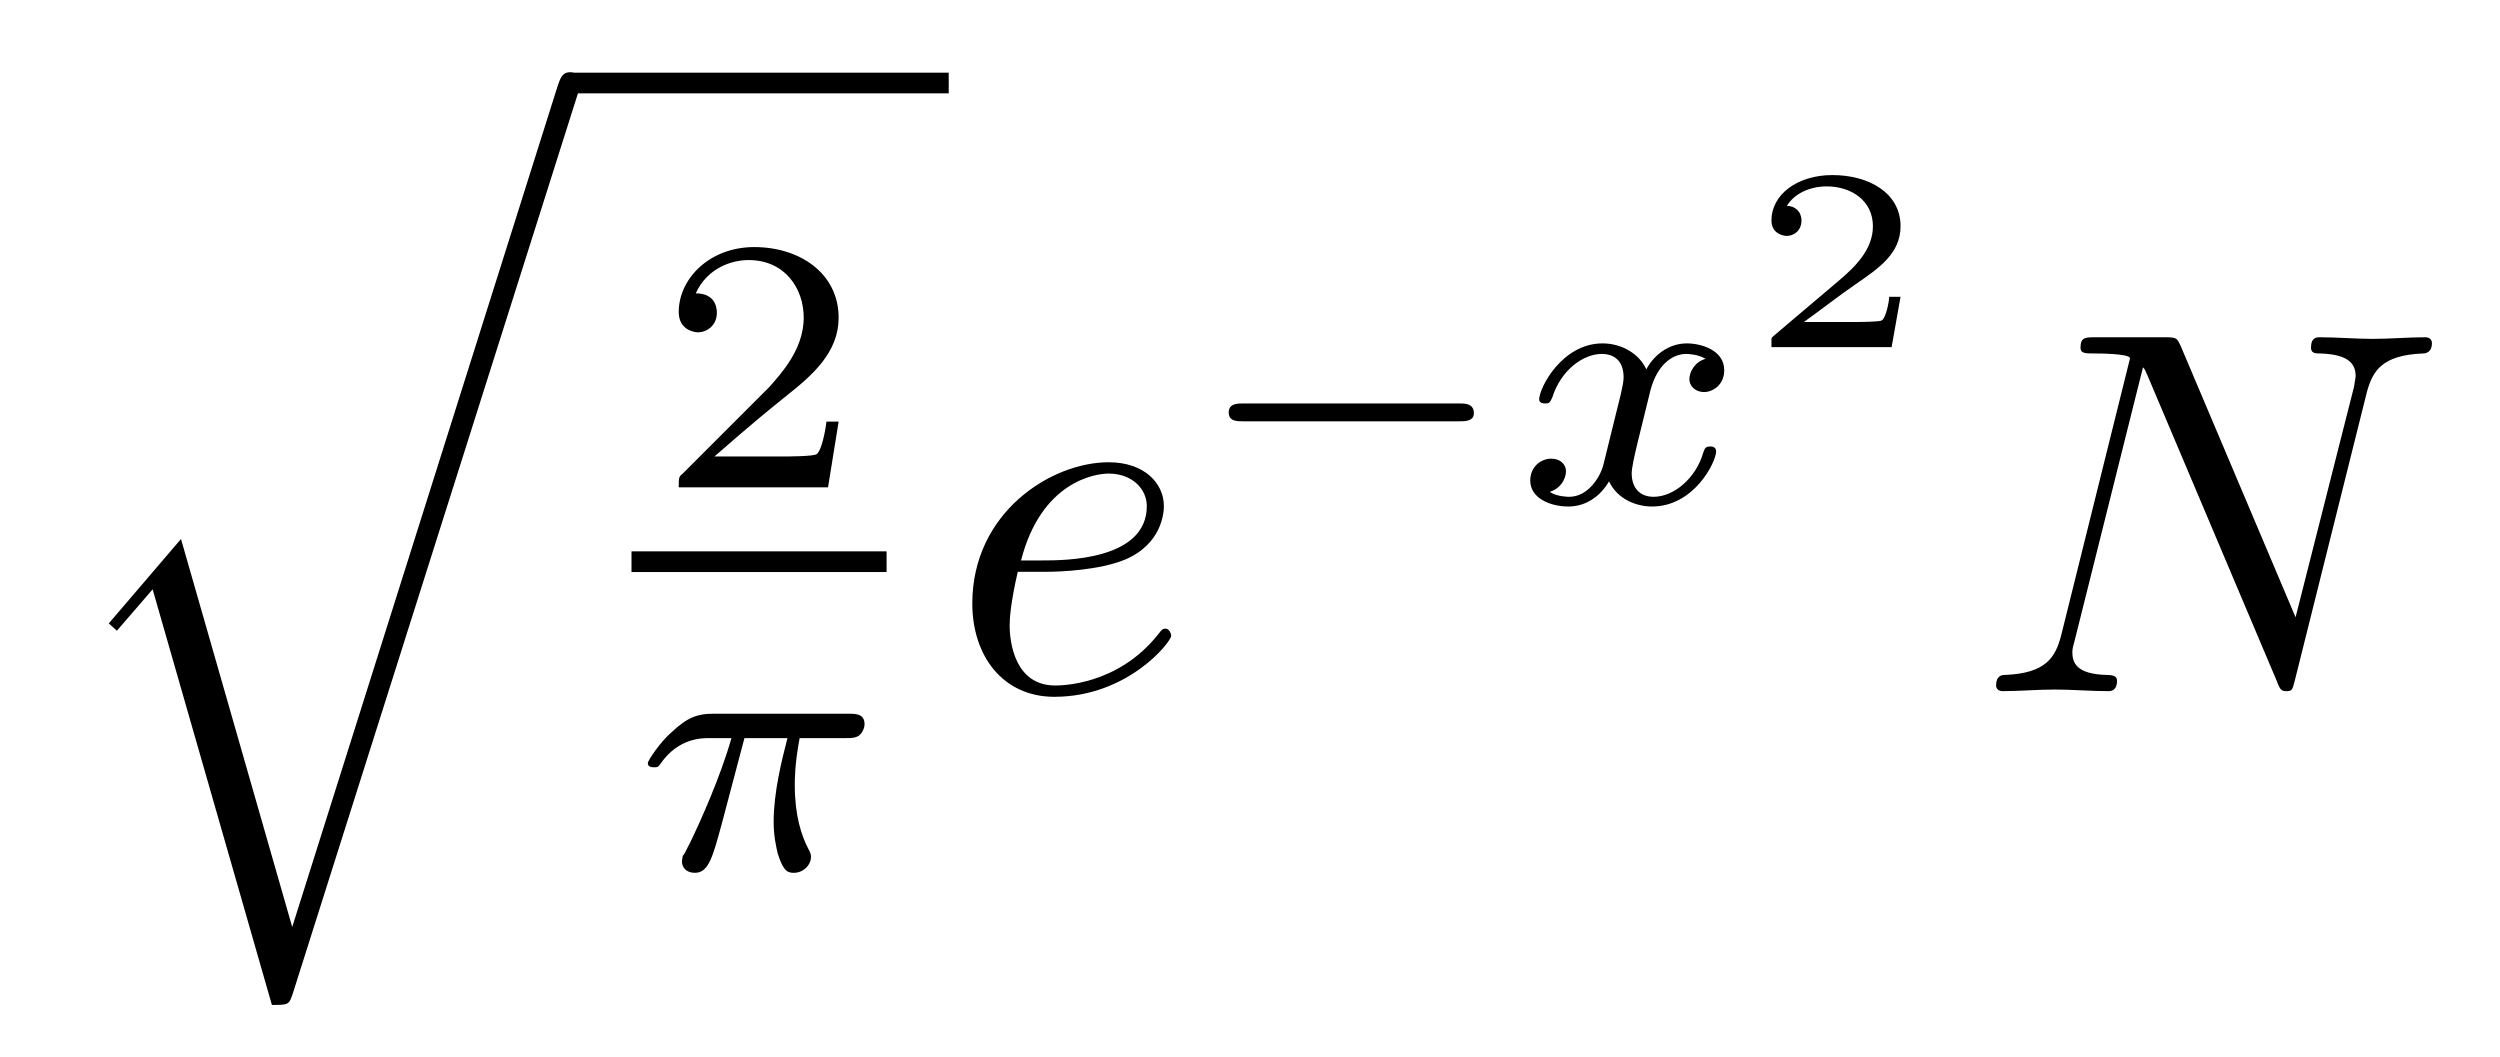
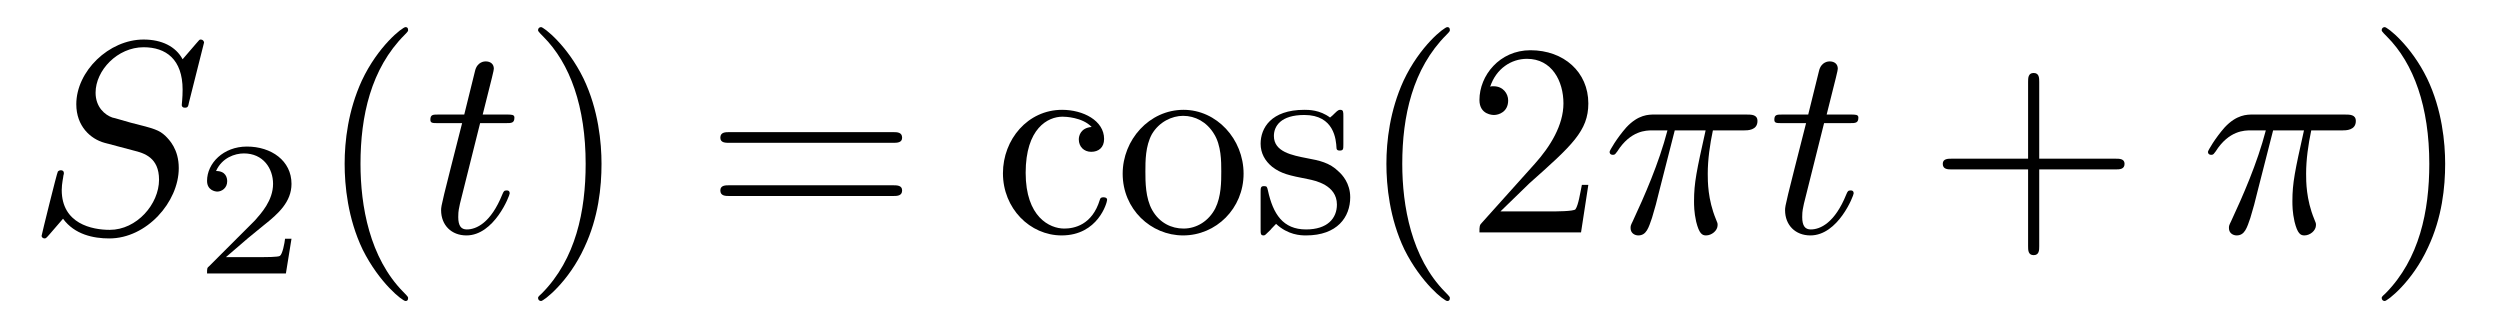
- <svg xmlns="http://www.w3.org/2000/svg" xmlns:xlink="http://www.w3.org/1999/xlink" viewBox="0 0 48.123 20.331" version="1.2">
+ <svg xmlns="http://www.w3.org/2000/svg" xmlns:xlink="http://www.w3.org/1999/xlink" viewBox="0 0 91.124 11.963" version="1.2">
  <defs>
    <g>
      <symbol overflow="visible" id="glyph0-0">
        <path style="stroke:none;" d="" />
      </symbol>
      <symbol overflow="visible" id="glyph0-1">
-         <path style="stroke:none;" d="M 4.625 16.047 L 2.484 8.578 L 1.094 10.203 L 1.25 10.344 L 1.938 9.547 L 4.234 17.547 C 4.562 17.547 4.562 17.547 4.641 17.312 L 10.125 0 C 10.172 -0.156 10.172 -0.188 10.172 -0.203 C 10.172 -0.312 10.094 -0.406 9.969 -0.406 C 9.812 -0.406 9.781 -0.266 9.734 -0.141 Z M 4.625 16.047 " />
+         <path style="stroke:none;" d="M 6.438 -6.922 C 6.438 -6.953 6.406 -7.031 6.312 -7.031 C 6.266 -7.031 6.266 -7.016 6.141 -6.875 L 5.656 -6.312 C 5.406 -6.781 4.891 -7.031 4.234 -7.031 C 2.969 -7.031 1.781 -5.875 1.781 -4.672 C 1.781 -3.875 2.297 -3.406 2.812 -3.266 L 3.875 -2.984 C 4.25 -2.891 4.797 -2.734 4.797 -1.922 C 4.797 -1.031 3.984 -0.094 3 -0.094 C 2.359 -0.094 1.25 -0.312 1.25 -1.547 C 1.25 -1.781 1.312 -2.031 1.312 -2.078 C 1.328 -2.125 1.328 -2.141 1.328 -2.156 C 1.328 -2.25 1.266 -2.266 1.219 -2.266 C 1.172 -2.266 1.141 -2.25 1.109 -2.219 C 1.078 -2.188 0.516 0.094 0.516 0.125 C 0.516 0.172 0.562 0.219 0.625 0.219 C 0.672 0.219 0.688 0.203 0.812 0.062 L 1.297 -0.5 C 1.719 0.078 2.406 0.219 2.984 0.219 C 4.344 0.219 5.516 -1.109 5.516 -2.344 C 5.516 -3.031 5.172 -3.375 5.031 -3.516 C 4.797 -3.734 4.641 -3.781 3.766 -4 C 3.531 -4.062 3.188 -4.172 3.094 -4.188 C 2.828 -4.281 2.484 -4.562 2.484 -5.094 C 2.484 -5.906 3.281 -6.75 4.234 -6.75 C 5.047 -6.75 5.656 -6.312 5.656 -5.203 C 5.656 -4.891 5.625 -4.703 5.625 -4.641 C 5.625 -4.641 5.625 -4.547 5.734 -4.547 C 5.844 -4.547 5.859 -4.578 5.891 -4.75 Z M 6.438 -6.922 " />
+       </symbol>
+       <symbol overflow="visible" id="glyph0-2">
+         <path style="stroke:none;" d="M 2.047 -3.984 L 2.984 -3.984 C 3.188 -3.984 3.297 -3.984 3.297 -4.188 C 3.297 -4.297 3.188 -4.297 3.016 -4.297 L 2.141 -4.297 C 2.5 -5.719 2.547 -5.906 2.547 -5.969 C 2.547 -6.141 2.422 -6.234 2.25 -6.234 C 2.219 -6.234 1.938 -6.234 1.859 -5.875 L 1.469 -4.297 L 0.531 -4.297 C 0.328 -4.297 0.234 -4.297 0.234 -4.109 C 0.234 -3.984 0.312 -3.984 0.516 -3.984 L 1.391 -3.984 C 0.672 -1.156 0.625 -0.984 0.625 -0.812 C 0.625 -0.266 1 0.109 1.547 0.109 C 2.562 0.109 3.125 -1.344 3.125 -1.422 C 3.125 -1.531 3.047 -1.531 3.016 -1.531 C 2.922 -1.531 2.906 -1.5 2.859 -1.391 C 2.438 -0.344 1.906 -0.109 1.562 -0.109 C 1.359 -0.109 1.25 -0.234 1.25 -0.562 C 1.25 -0.812 1.281 -0.875 1.312 -1.047 Z M 2.047 -3.984 " />
+       </symbol>
+       <symbol overflow="visible" id="glyph0-3">
+         <path style="stroke:none;" d="M 2.641 -3.719 L 3.766 -3.719 C 3.438 -2.25 3.344 -1.812 3.344 -1.141 C 3.344 -1 3.344 -0.734 3.422 -0.391 C 3.531 0.047 3.641 0.109 3.781 0.109 C 3.984 0.109 4.203 -0.062 4.203 -0.266 C 4.203 -0.328 4.203 -0.344 4.141 -0.484 C 3.844 -1.203 3.844 -1.859 3.844 -2.141 C 3.844 -2.656 3.922 -3.203 4.031 -3.719 L 5.156 -3.719 C 5.297 -3.719 5.656 -3.719 5.656 -4.062 C 5.656 -4.297 5.438 -4.297 5.25 -4.297 L 1.906 -4.297 C 1.688 -4.297 1.312 -4.297 0.875 -3.828 C 0.531 -3.438 0.266 -2.984 0.266 -2.938 C 0.266 -2.922 0.266 -2.828 0.391 -2.828 C 0.469 -2.828 0.484 -2.875 0.547 -2.953 C 1.031 -3.719 1.609 -3.719 1.812 -3.719 L 2.375 -3.719 C 2.062 -2.516 1.531 -1.312 1.109 -0.406 C 1.031 -0.25 1.031 -0.234 1.031 -0.156 C 1.031 0.031 1.188 0.109 1.312 0.109 C 1.609 0.109 1.688 -0.172 1.812 -0.531 C 1.953 -1 1.953 -1.016 2.078 -1.516 Z M 2.641 -3.719 " />
      </symbol>
      <symbol overflow="visible" id="glyph1-0">
        <path style="stroke:none;" d="" />
      </symbol>
      <symbol overflow="visible" id="glyph1-1">
        <path style="stroke:none;" d="M 3.516 -1.266 L 3.281 -1.266 C 3.266 -1.109 3.188 -0.703 3.094 -0.641 C 3.047 -0.594 2.516 -0.594 2.406 -0.594 L 1.125 -0.594 C 1.859 -1.234 2.109 -1.438 2.516 -1.766 C 3.031 -2.172 3.516 -2.609 3.516 -3.266 C 3.516 -4.109 2.781 -4.625 1.891 -4.625 C 1.031 -4.625 0.438 -4.016 0.438 -3.375 C 0.438 -3.031 0.734 -2.984 0.812 -2.984 C 0.969 -2.984 1.172 -3.109 1.172 -3.359 C 1.172 -3.484 1.125 -3.734 0.766 -3.734 C 0.984 -4.219 1.453 -4.375 1.781 -4.375 C 2.484 -4.375 2.844 -3.828 2.844 -3.266 C 2.844 -2.656 2.406 -2.188 2.188 -1.938 L 0.516 -0.266 C 0.438 -0.203 0.438 -0.188 0.438 0 L 3.312 0 Z M 3.516 -1.266 " />
      </symbol>
      <symbol overflow="visible" id="glyph2-0">
        <path style="stroke:none;" d="" />
      </symbol>
      <symbol overflow="visible" id="glyph2-1">
-         <path style="stroke:none;" d="M 2.172 -2.531 L 3 -2.531 C 2.891 -2.109 2.734 -1.484 2.734 -0.922 C 2.734 -0.641 2.781 -0.453 2.812 -0.312 C 2.922 0.047 3.016 0.062 3.125 0.062 C 3.297 0.062 3.453 -0.078 3.453 -0.25 C 3.453 -0.297 3.438 -0.328 3.406 -0.391 C 3.266 -0.656 3.141 -1.047 3.141 -1.625 C 3.141 -1.75 3.141 -2.031 3.234 -2.531 L 4.109 -2.531 C 4.234 -2.531 4.297 -2.531 4.375 -2.578 C 4.469 -2.656 4.484 -2.766 4.484 -2.797 C 4.484 -3 4.312 -3 4.188 -3 L 1.562 -3 C 1.281 -3 1.078 -2.938 0.766 -2.641 C 0.578 -2.484 0.312 -2.109 0.312 -2.047 C 0.312 -1.969 0.406 -1.969 0.438 -1.969 C 0.516 -1.969 0.516 -1.984 0.562 -2.047 C 0.906 -2.531 1.344 -2.531 1.5 -2.531 L 1.922 -2.531 C 1.703 -1.766 1.328 -0.938 1.125 -0.516 C 1.078 -0.438 1.016 -0.281 0.984 -0.266 C 0.984 -0.234 0.969 -0.203 0.969 -0.156 C 0.969 -0.047 1.047 0.062 1.219 0.062 C 1.484 0.062 1.562 -0.25 1.734 -0.875 Z M 2.172 -2.531 " />
+         <path style="stroke:none;" d="M 3.297 2.391 C 3.297 2.359 3.297 2.344 3.125 2.172 C 1.891 0.922 1.562 -0.969 1.562 -2.5 C 1.562 -4.234 1.938 -5.969 3.172 -7.203 C 3.297 -7.328 3.297 -7.344 3.297 -7.375 C 3.297 -7.453 3.266 -7.484 3.203 -7.484 C 3.094 -7.484 2.203 -6.797 1.609 -5.531 C 1.109 -4.438 0.984 -3.328 0.984 -2.5 C 0.984 -1.719 1.094 -0.516 1.641 0.625 C 2.25 1.844 3.094 2.5 3.203 2.5 C 3.266 2.5 3.297 2.469 3.297 2.391 Z M 3.297 2.391 " />
      </symbol>
      <symbol overflow="visible" id="glyph2-2">
-         <path style="stroke:none;" d="M 1.734 -0.734 C 1.672 -0.5 1.438 -0.125 1.078 -0.125 C 1.062 -0.125 0.844 -0.125 0.703 -0.219 C 0.984 -0.312 1.016 -0.562 1.016 -0.609 C 1.016 -0.766 0.891 -0.859 0.734 -0.859 C 0.531 -0.859 0.328 -0.703 0.328 -0.438 C 0.328 -0.094 0.719 0.062 1.062 0.062 C 1.391 0.062 1.672 -0.125 1.844 -0.422 C 2.016 -0.062 2.391 0.062 2.672 0.062 C 3.484 0.062 3.906 -0.797 3.906 -1 C 3.906 -1.094 3.812 -1.094 3.797 -1.094 C 3.688 -1.094 3.688 -1.047 3.656 -0.969 C 3.516 -0.484 3.094 -0.125 2.703 -0.125 C 2.422 -0.125 2.281 -0.312 2.281 -0.578 C 2.281 -0.766 2.453 -1.391 2.641 -2.172 C 2.781 -2.703 3.094 -2.875 3.328 -2.875 C 3.344 -2.875 3.547 -2.875 3.703 -2.781 C 3.484 -2.719 3.391 -2.516 3.391 -2.391 C 3.391 -2.25 3.516 -2.141 3.672 -2.141 C 3.828 -2.141 4.062 -2.266 4.062 -2.562 C 4.062 -2.953 3.609 -3.078 3.344 -3.078 C 2.984 -3.078 2.703 -2.844 2.562 -2.578 C 2.438 -2.859 2.109 -3.078 1.719 -3.078 C 0.938 -3.078 0.5 -2.219 0.5 -2 C 0.5 -1.922 0.594 -1.922 0.609 -1.922 C 0.703 -1.922 0.703 -1.938 0.75 -2.031 C 0.922 -2.578 1.359 -2.875 1.703 -2.875 C 1.938 -2.875 2.125 -2.75 2.125 -2.422 C 2.125 -2.281 2.031 -1.938 1.969 -1.688 Z M 1.734 -0.734 " />
+         <path style="stroke:none;" d="M 2.875 -2.5 C 2.875 -3.266 2.766 -4.469 2.219 -5.609 C 1.625 -6.828 0.766 -7.484 0.672 -7.484 C 0.609 -7.484 0.562 -7.438 0.562 -7.375 C 0.562 -7.344 0.562 -7.328 0.75 -7.141 C 1.734 -6.156 2.297 -4.578 2.297 -2.5 C 2.297 -0.781 1.938 0.969 0.703 2.219 C 0.562 2.344 0.562 2.359 0.562 2.391 C 0.562 2.453 0.609 2.5 0.672 2.5 C 0.766 2.5 1.672 1.812 2.25 0.547 C 2.766 -0.547 2.875 -1.656 2.875 -2.5 Z M 2.875 -2.5 " />
      </symbol>
-       <symbol overflow="visible" id="glyph3-0">
-         <path style="stroke:none;" d="" />
+       <symbol overflow="visible" id="glyph2-3">
+         <path style="stroke:none;" d="M 6.844 -3.266 C 7 -3.266 7.188 -3.266 7.188 -3.453 C 7.188 -3.656 7 -3.656 6.859 -3.656 L 0.891 -3.656 C 0.75 -3.656 0.562 -3.656 0.562 -3.453 C 0.562 -3.266 0.75 -3.266 0.891 -3.266 Z M 6.859 -1.328 C 7 -1.328 7.188 -1.328 7.188 -1.531 C 7.188 -1.719 7 -1.719 6.844 -1.719 L 0.891 -1.719 C 0.75 -1.719 0.562 -1.719 0.562 -1.531 C 0.562 -1.328 0.75 -1.328 0.891 -1.328 Z M 6.859 -1.328 " />
      </symbol>
-       <symbol overflow="visible" id="glyph3-1">
-         <path style="stroke:none;" d="M 1.859 -2.297 C 2.156 -2.297 2.891 -2.328 3.391 -2.531 C 4.094 -2.828 4.141 -3.422 4.141 -3.562 C 4.141 -4 3.766 -4.406 3.078 -4.406 C 1.969 -4.406 0.453 -3.438 0.453 -1.688 C 0.453 -0.672 1.047 0.109 2.031 0.109 C 3.453 0.109 4.281 -0.953 4.281 -1.062 C 4.281 -1.125 4.234 -1.203 4.172 -1.203 C 4.109 -1.203 4.094 -1.172 4.031 -1.094 C 3.25 -0.109 2.156 -0.109 2.047 -0.109 C 1.266 -0.109 1.172 -0.953 1.172 -1.266 C 1.172 -1.391 1.188 -1.688 1.328 -2.297 Z M 1.391 -2.516 C 1.781 -4.031 2.812 -4.188 3.078 -4.188 C 3.531 -4.188 3.812 -3.891 3.812 -3.562 C 3.812 -2.516 2.219 -2.516 1.797 -2.516 Z M 1.391 -2.516 " />
+       <symbol overflow="visible" id="glyph2-4">
+         <path style="stroke:none;" d="M 1.172 -2.172 C 1.172 -3.797 1.984 -4.219 2.516 -4.219 C 2.609 -4.219 3.234 -4.203 3.578 -3.844 C 3.172 -3.812 3.109 -3.516 3.109 -3.391 C 3.109 -3.125 3.297 -2.938 3.562 -2.938 C 3.828 -2.938 4.031 -3.094 4.031 -3.406 C 4.031 -4.078 3.266 -4.469 2.5 -4.469 C 1.25 -4.469 0.344 -3.391 0.344 -2.156 C 0.344 -0.875 1.328 0.109 2.484 0.109 C 3.812 0.109 4.141 -1.094 4.141 -1.188 C 4.141 -1.281 4.031 -1.281 4 -1.281 C 3.922 -1.281 3.891 -1.25 3.875 -1.188 C 3.594 -0.266 2.938 -0.141 2.578 -0.141 C 2.047 -0.141 1.172 -0.562 1.172 -2.172 Z M 1.172 -2.172 " />
      </symbol>
-       <symbol overflow="visible" id="glyph3-2">
-         <path style="stroke:none;" d="M 7.531 -5.766 C 7.641 -6.156 7.812 -6.469 8.609 -6.5 C 8.656 -6.5 8.781 -6.516 8.781 -6.703 C 8.781 -6.703 8.781 -6.812 8.656 -6.812 C 8.328 -6.812 7.969 -6.781 7.641 -6.781 C 7.312 -6.781 6.953 -6.812 6.625 -6.812 C 6.562 -6.812 6.453 -6.812 6.453 -6.609 C 6.453 -6.5 6.547 -6.5 6.625 -6.5 C 7.203 -6.484 7.312 -6.281 7.312 -6.062 C 7.312 -6.031 7.281 -5.875 7.281 -5.859 L 6.156 -1.422 L 3.953 -6.625 C 3.875 -6.797 3.875 -6.812 3.641 -6.812 L 2.297 -6.812 C 2.109 -6.812 2.016 -6.812 2.016 -6.609 C 2.016 -6.5 2.109 -6.5 2.297 -6.5 C 2.344 -6.5 2.969 -6.5 2.969 -6.406 L 1.641 -1.062 C 1.531 -0.656 1.359 -0.344 0.562 -0.312 C 0.5 -0.312 0.391 -0.297 0.391 -0.109 C 0.391 -0.047 0.438 0 0.516 0 C 0.844 0 1.188 -0.031 1.516 -0.031 C 1.859 -0.031 2.219 0 2.547 0 C 2.594 0 2.719 0 2.719 -0.203 C 2.719 -0.297 2.625 -0.312 2.516 -0.312 C 1.938 -0.328 1.859 -0.547 1.859 -0.75 C 1.859 -0.812 1.875 -0.875 1.906 -0.984 L 3.219 -6.234 C 3.266 -6.188 3.266 -6.156 3.312 -6.062 L 5.797 -0.188 C 5.859 -0.016 5.891 0 5.984 0 C 6.094 0 6.094 -0.031 6.141 -0.203 Z M 7.531 -5.766 " />
+       <symbol overflow="visible" id="glyph2-5">
+         <path style="stroke:none;" d="M 4.688 -2.141 C 4.688 -3.406 3.703 -4.469 2.5 -4.469 C 1.25 -4.469 0.281 -3.375 0.281 -2.141 C 0.281 -0.844 1.312 0.109 2.484 0.109 C 3.688 0.109 4.688 -0.875 4.688 -2.141 Z M 2.5 -0.141 C 2.062 -0.141 1.625 -0.344 1.359 -0.812 C 1.109 -1.25 1.109 -1.859 1.109 -2.219 C 1.109 -2.609 1.109 -3.141 1.344 -3.578 C 1.609 -4.031 2.078 -4.25 2.484 -4.25 C 2.922 -4.25 3.344 -4.031 3.609 -3.594 C 3.875 -3.172 3.875 -2.594 3.875 -2.219 C 3.875 -1.859 3.875 -1.312 3.656 -0.875 C 3.422 -0.422 2.984 -0.141 2.5 -0.141 Z M 2.5 -0.141 " />
      </symbol>
-       <symbol overflow="visible" id="glyph4-0">
-         <path style="stroke:none;" d="" />
+       <symbol overflow="visible" id="glyph2-6">
+         <path style="stroke:none;" d="M 2.078 -1.938 C 2.297 -1.891 3.109 -1.734 3.109 -1.016 C 3.109 -0.516 2.766 -0.109 1.984 -0.109 C 1.141 -0.109 0.781 -0.672 0.594 -1.531 C 0.562 -1.656 0.562 -1.688 0.453 -1.688 C 0.328 -1.688 0.328 -1.625 0.328 -1.453 L 0.328 -0.125 C 0.328 0.047 0.328 0.109 0.438 0.109 C 0.484 0.109 0.5 0.094 0.688 -0.094 C 0.703 -0.109 0.703 -0.125 0.891 -0.312 C 1.328 0.094 1.781 0.109 1.984 0.109 C 3.125 0.109 3.594 -0.562 3.594 -1.281 C 3.594 -1.797 3.297 -2.109 3.172 -2.219 C 2.844 -2.547 2.453 -2.625 2.031 -2.703 C 1.469 -2.812 0.812 -2.938 0.812 -3.516 C 0.812 -3.875 1.062 -4.281 1.922 -4.281 C 3.016 -4.281 3.078 -3.375 3.094 -3.078 C 3.094 -2.984 3.188 -2.984 3.203 -2.984 C 3.344 -2.984 3.344 -3.031 3.344 -3.219 L 3.344 -4.234 C 3.344 -4.391 3.344 -4.469 3.234 -4.469 C 3.188 -4.469 3.156 -4.469 3.031 -4.344 C 3 -4.312 2.906 -4.219 2.859 -4.188 C 2.484 -4.469 2.078 -4.469 1.922 -4.469 C 0.703 -4.469 0.328 -3.797 0.328 -3.234 C 0.328 -2.891 0.484 -2.609 0.75 -2.391 C 1.078 -2.141 1.359 -2.078 2.078 -1.938 Z M 2.078 -1.938 " />
      </symbol>
-       <symbol overflow="visible" id="glyph4-1">
-         <path style="stroke:none;" d="M 5.188 -1.578 C 5.297 -1.578 5.469 -1.578 5.469 -1.734 C 5.469 -1.922 5.297 -1.922 5.188 -1.922 L 1.031 -1.922 C 0.922 -1.922 0.75 -1.922 0.75 -1.75 C 0.75 -1.578 0.906 -1.578 1.031 -1.578 Z M 5.188 -1.578 " />
+       <symbol overflow="visible" id="glyph2-7">
+         <path style="stroke:none;" d="M 1.266 -0.766 L 2.328 -1.797 C 3.875 -3.172 4.469 -3.703 4.469 -4.703 C 4.469 -5.844 3.578 -6.641 2.359 -6.641 C 1.234 -6.641 0.5 -5.719 0.5 -4.828 C 0.5 -4.281 1 -4.281 1.031 -4.281 C 1.203 -4.281 1.547 -4.391 1.547 -4.812 C 1.547 -5.062 1.359 -5.328 1.016 -5.328 C 0.938 -5.328 0.922 -5.328 0.891 -5.312 C 1.109 -5.969 1.656 -6.328 2.234 -6.328 C 3.141 -6.328 3.562 -5.516 3.562 -4.703 C 3.562 -3.906 3.078 -3.125 2.516 -2.5 L 0.609 -0.375 C 0.5 -0.266 0.5 -0.234 0.5 0 L 4.203 0 L 4.469 -1.734 L 4.234 -1.734 C 4.172 -1.438 4.109 -1 4 -0.844 C 3.938 -0.766 3.281 -0.766 3.062 -0.766 Z M 1.266 -0.766 " />
      </symbol>
-       <symbol overflow="visible" id="glyph5-0">
-         <path style="stroke:none;" d="" />
-       </symbol>
-       <symbol overflow="visible" id="glyph5-1">
-         <path style="stroke:none;" d="M 2.938 -0.969 L 2.719 -0.969 C 2.719 -0.875 2.656 -0.562 2.578 -0.516 C 2.547 -0.484 2.125 -0.484 2.047 -0.484 L 1.078 -0.484 C 1.406 -0.719 1.766 -1 2.062 -1.203 C 2.516 -1.516 2.938 -1.797 2.938 -2.328 C 2.938 -2.969 2.328 -3.312 1.625 -3.312 C 0.953 -3.312 0.453 -2.938 0.453 -2.438 C 0.453 -2.188 0.672 -2.141 0.75 -2.141 C 0.875 -2.141 1.031 -2.234 1.031 -2.438 C 1.031 -2.609 0.906 -2.719 0.75 -2.719 C 0.891 -2.953 1.188 -3.094 1.516 -3.094 C 2 -3.094 2.406 -2.812 2.406 -2.328 C 2.406 -1.906 2.109 -1.578 1.734 -1.266 L 0.516 -0.234 C 0.469 -0.188 0.453 -0.188 0.453 -0.156 L 0.453 0 L 2.766 0 Z M 2.938 -0.969 " />
+       <symbol overflow="visible" id="glyph2-8">
+         <path style="stroke:none;" d="M 4.078 -2.297 L 6.859 -2.297 C 7 -2.297 7.188 -2.297 7.188 -2.5 C 7.188 -2.688 7 -2.688 6.859 -2.688 L 4.078 -2.688 L 4.078 -5.484 C 4.078 -5.625 4.078 -5.812 3.875 -5.812 C 3.672 -5.812 3.672 -5.625 3.672 -5.484 L 3.672 -2.688 L 0.891 -2.688 C 0.75 -2.688 0.562 -2.688 0.562 -2.5 C 0.562 -2.297 0.75 -2.297 0.891 -2.297 L 3.672 -2.297 L 3.672 0.5 C 3.672 0.641 3.672 0.828 3.875 0.828 C 4.078 0.828 4.078 0.641 4.078 0.5 Z M 4.078 -2.297 " />
      </symbol>
    </g>
  </defs>
  <g id="surface1">
    <g style="fill:rgb(0%,0%,0%);fill-opacity:1;">
-       <use xlink:href="#glyph0-1" x="1" y="1.797" />
-     </g>
-     <path style="fill:none;stroke-width:0.398;stroke-linecap:butt;stroke-linejoin:miter;stroke:rgb(0%,0%,0%);stroke-opacity:1;stroke-miterlimit:10;" d="M 0.002 -0.001 L 7.299 -0.001 " transform="matrix(1,0,0,-1,10.963,1.597)" />
-     <g style="fill:rgb(0%,0%,0%);fill-opacity:1;">
-       <use xlink:href="#glyph1-1" x="12.627" y="9.381" />
-     </g>
-     <path style="fill:none;stroke-width:0.398;stroke-linecap:butt;stroke-linejoin:miter;stroke:rgb(0%,0%,0%);stroke-opacity:1;stroke-miterlimit:10;" d="M -0.002 0.001 L 4.908 0.001 " transform="matrix(1,0,0,-1,12.158,10.813)" />
-     <g style="fill:rgb(0%,0%,0%);fill-opacity:1;">
-       <use xlink:href="#glyph2-1" x="12.158" y="16.739" />
+       <use xlink:href="#glyph0-1" x="1" y="8.472" />
    </g>
    <g style="fill:rgb(0%,0%,0%);fill-opacity:1;">
-       <use xlink:href="#glyph3-1" x="18.263" y="13.304" />
+       <use xlink:href="#glyph1-1" x="7.109" y="9.967" />
    </g>
    <g style="fill:rgb(0%,0%,0%);fill-opacity:1;">
-       <use xlink:href="#glyph4-1" x="22.902" y="9.688" />
+       <use xlink:href="#glyph2-1" x="11.578" y="8.472" />
    </g>
    <g style="fill:rgb(0%,0%,0%);fill-opacity:1;">
-       <use xlink:href="#glyph2-2" x="29.128" y="9.688" />
+       <use xlink:href="#glyph0-2" x="15.453" y="8.472" />
    </g>
    <g style="fill:rgb(0%,0%,0%);fill-opacity:1;">
-       <use xlink:href="#glyph5-1" x="33.646" y="6.682" />
+       <use xlink:href="#glyph2-2" x="19.05" y="8.472" />
    </g>
    <g style="fill:rgb(0%,0%,0%);fill-opacity:1;">
-       <use xlink:href="#glyph3-2" x="38.032" y="13.304" />
+       <use xlink:href="#glyph2-3" x="25.694" y="8.472" />
+     </g>
+     <g style="fill:rgb(0%,0%,0%);fill-opacity:1;">
+       <use xlink:href="#glyph2-4" x="36.213" y="8.472" />
+       <use xlink:href="#glyph2-5" x="40.64" y="8.472" />
+       <use xlink:href="#glyph2-6" x="45.621" y="8.472" />
+       <use xlink:href="#glyph2-1" x="49.55" y="8.472" />
+       <use xlink:href="#glyph2-7" x="53.425" y="8.472" />
+     </g>
+     <g style="fill:rgb(0%,0%,0%);fill-opacity:1;">
+       <use xlink:href="#glyph0-3" x="58.403" y="8.472" />
+     </g>
+     <g style="fill:rgb(0%,0%,0%);fill-opacity:1;">
+       <use xlink:href="#glyph0-2" x="64.44" y="8.472" />
+     </g>
+     <g style="fill:rgb(0%,0%,0%);fill-opacity:1;">
+       <use xlink:href="#glyph2-8" x="70.251" y="8.472" />
+     </g>
+     <g style="fill:rgb(0%,0%,0%);fill-opacity:1;">
+       <use xlink:href="#glyph0-3" x="80.213" y="8.472" />
+     </g>
+     <g style="fill:rgb(0%,0%,0%);fill-opacity:1;">
+       <use xlink:href="#glyph2-2" x="86.25" y="8.472" />
    </g>
  </g>
</svg>
